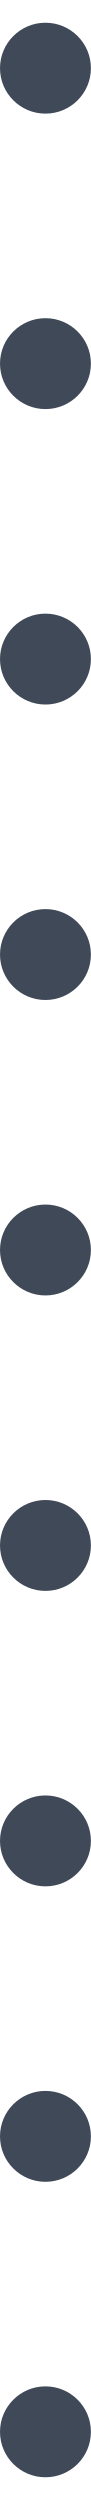
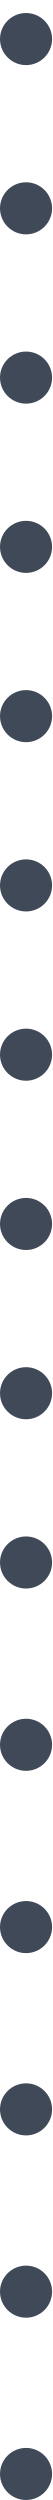
- <svg xmlns="http://www.w3.org/2000/svg" width="2" height="55" viewBox="0 0 2 55" fill="none">
+ <svg xmlns="http://www.w3.org/2000/svg" width="2" height="96" viewBox="0 0 2 96" fill="none">
  <circle cx="1" cy="1.5" r="1" fill="#404957" />
  <circle cx="1" cy="8" r="1" fill="#404957" />
  <circle cx="1" cy="14.5" r="1" fill="#404957" />
  <circle cx="1" cy="21" r="1" fill="#404957" />
  <circle cx="1" cy="27.5" r="1" fill="#404957" />
  <circle cx="1" cy="34" r="1" fill="#404957" />
  <circle cx="1" cy="40.5" r="1" fill="#404957" />
  <circle cx="1" cy="47" r="1" fill="#404957" />
  <circle cx="1" cy="53.5" r="1" fill="#404957" />
+   <circle cx="1" cy="60" r="1" fill="#404957" />
+   <circle cx="1" cy="67" r="1" fill="#404957" />
+   <circle cx="1" cy="74" r="1" fill="#404957" />
+   <circle cx="1" cy="81" r="1" fill="#404957" />
+   <circle cx="1" cy="88" r="1" fill="#404957" />
+   <circle cx="1" cy="95" r="1" fill="#404957" />
</svg>
